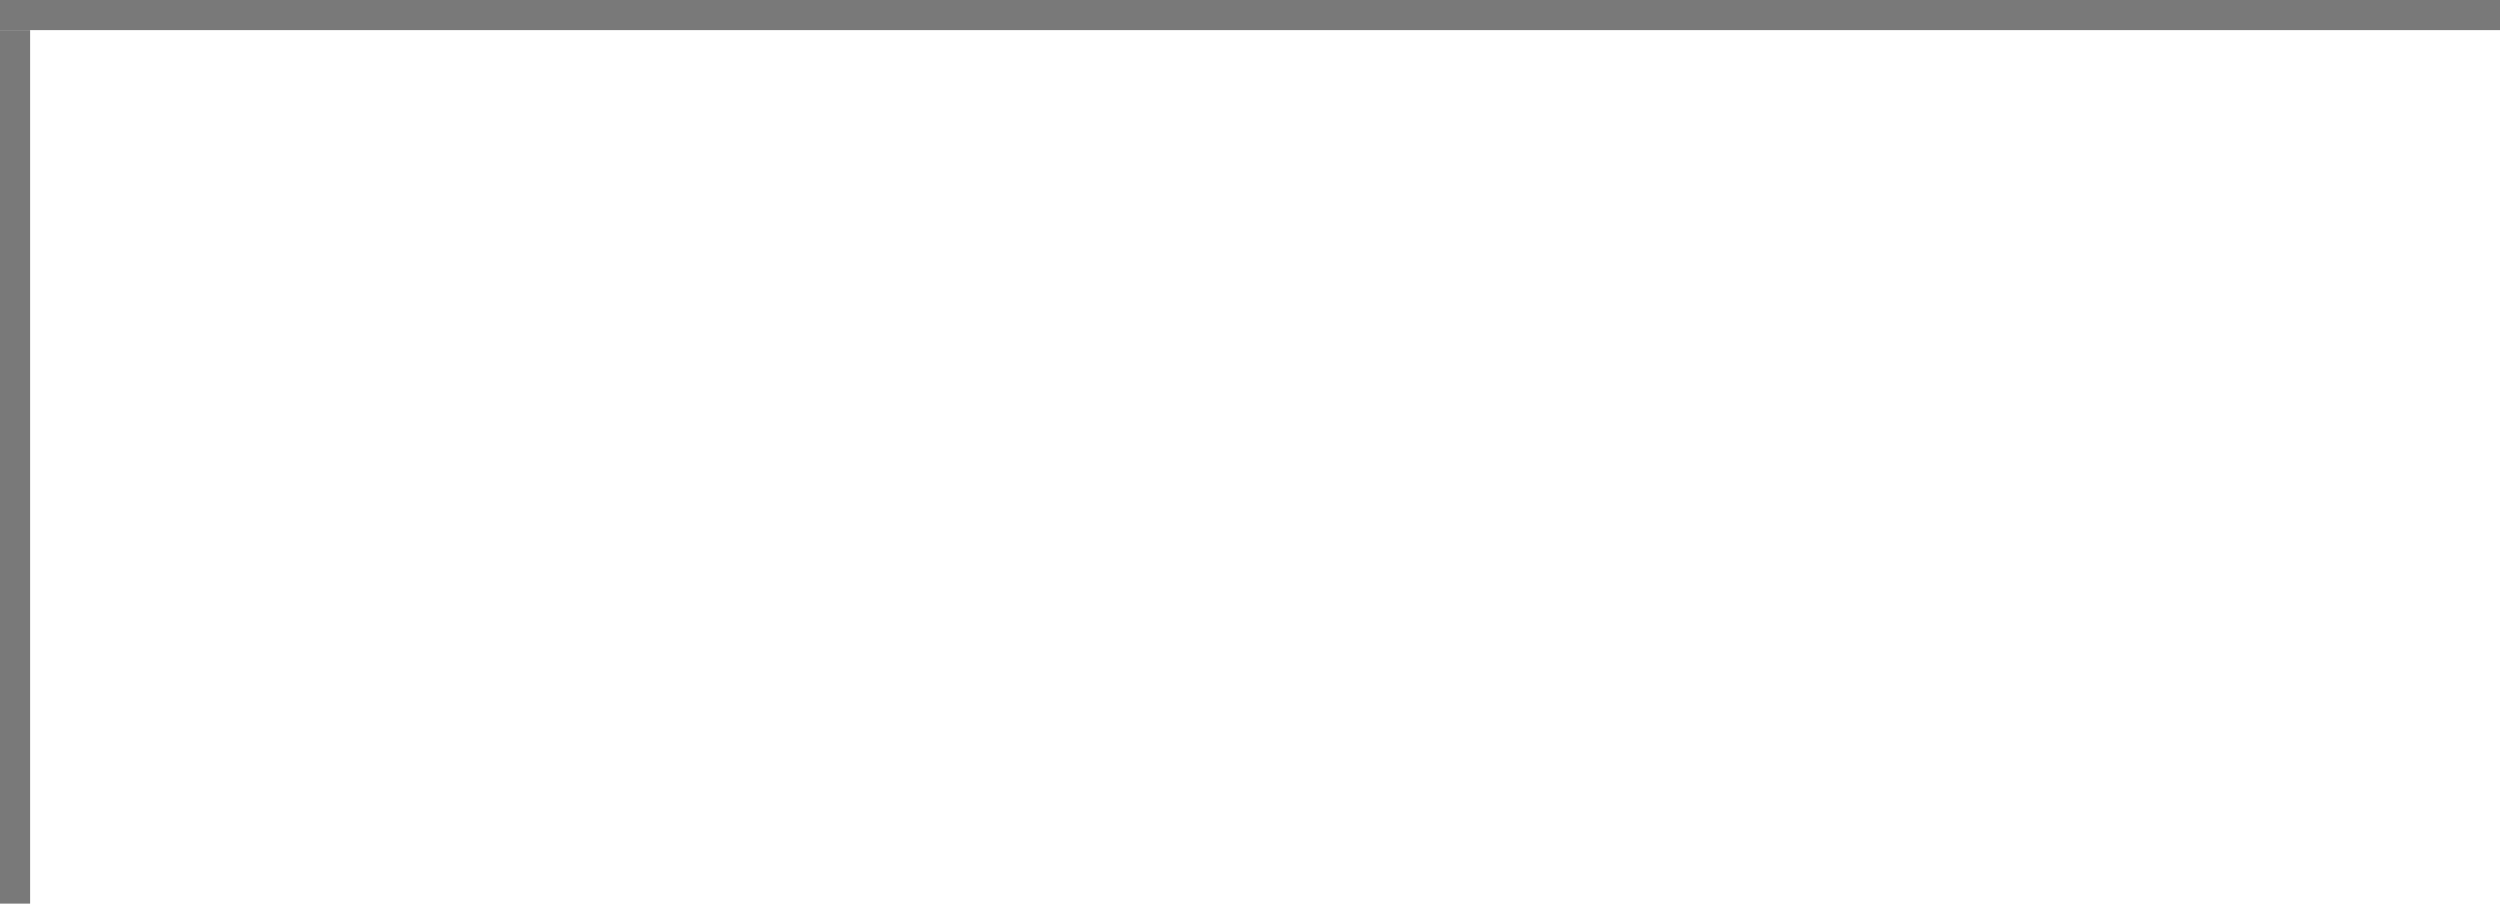
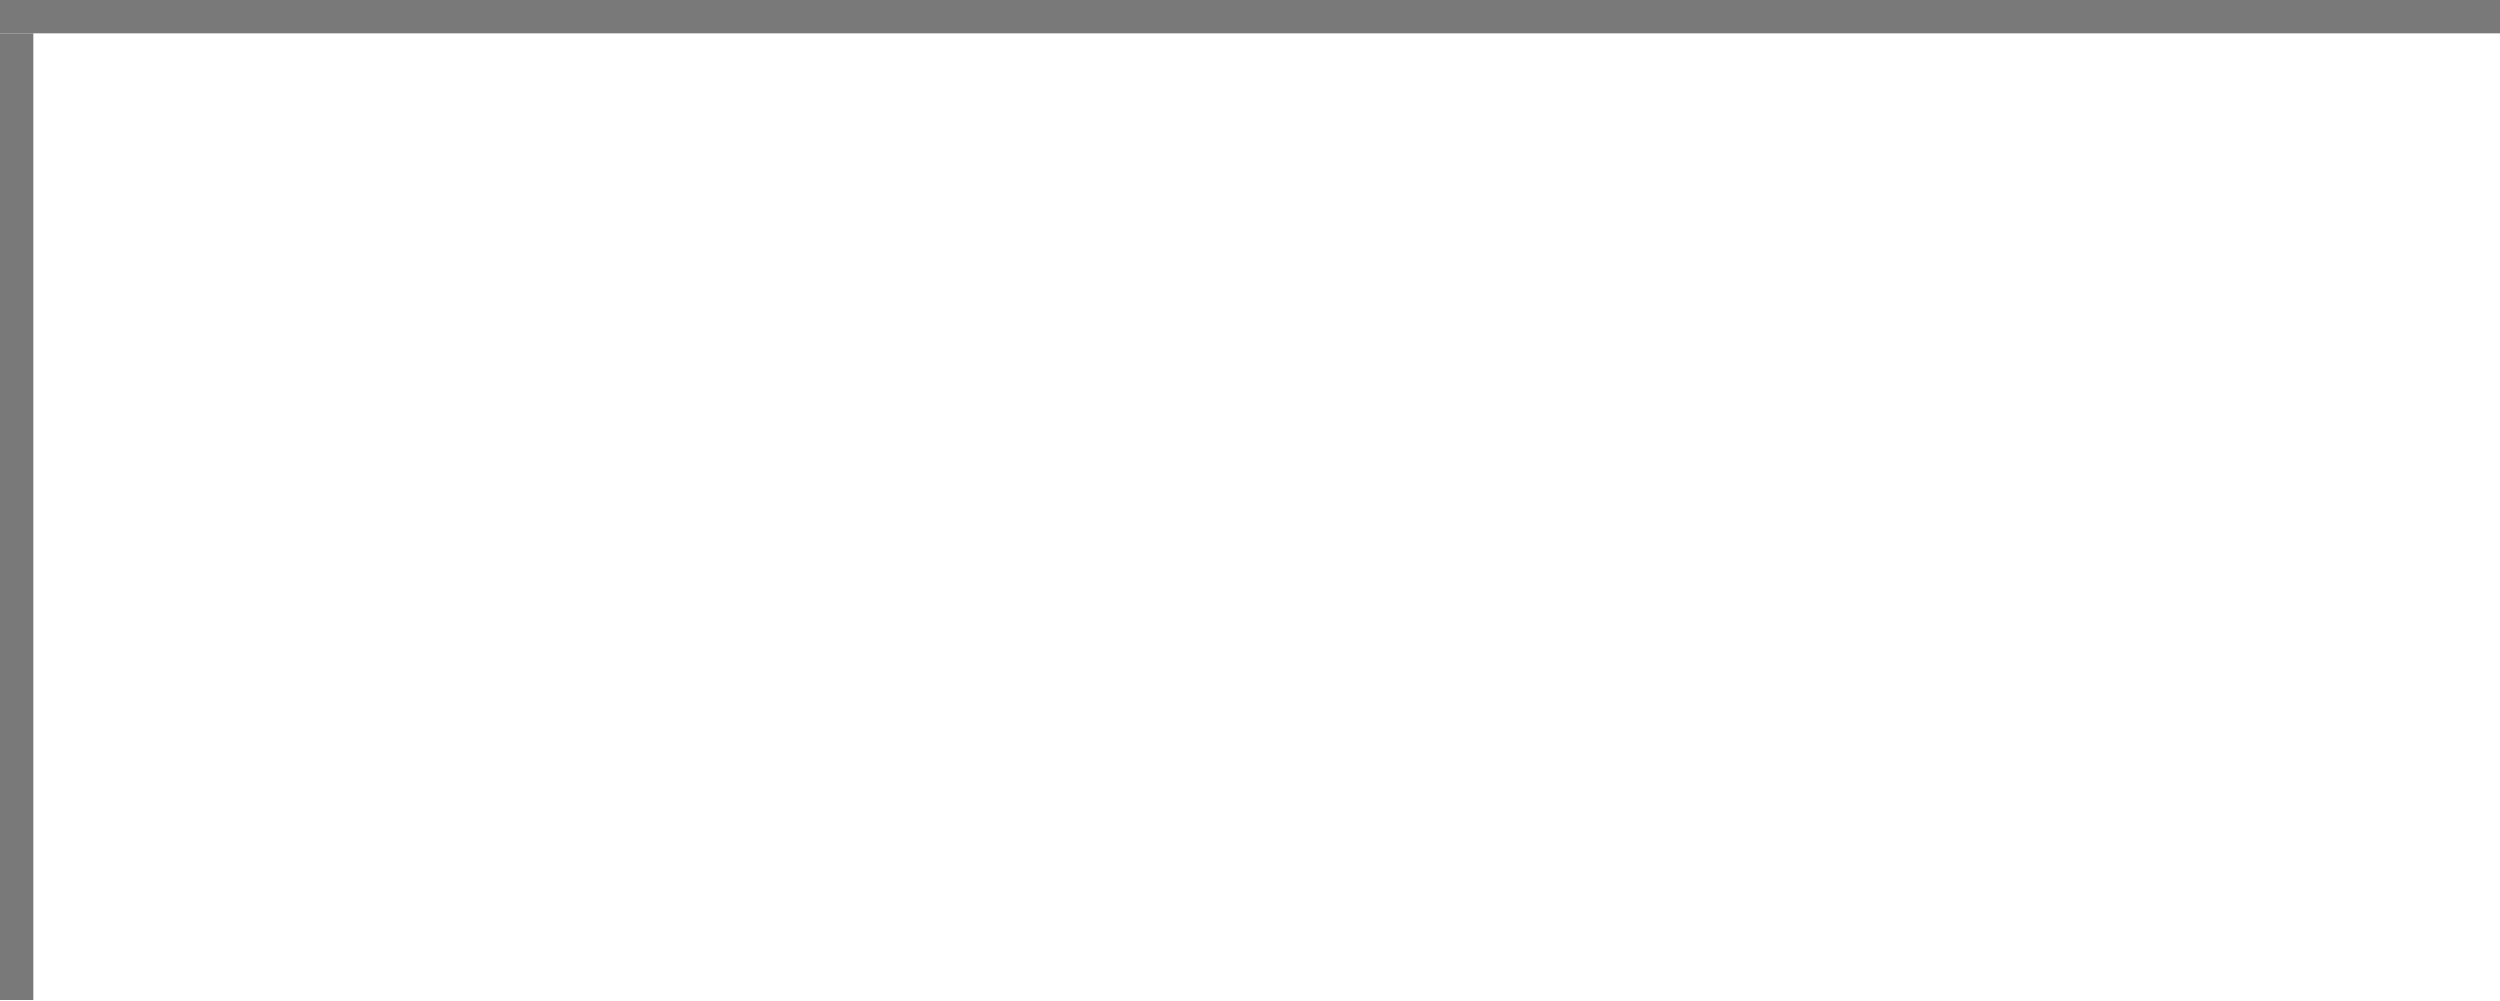
- <svg xmlns="http://www.w3.org/2000/svg" version="1.1" width="83px" height="30px" viewBox="959 0 83 30">
-   <path d="M 1 1  L 83 1  L 83 30  L 1 30  L 1 1  Z " fill-rule="nonzero" fill="rgba(255, 255, 255, 1)" stroke="none" transform="matrix(1 0 0 1 959 0 )" class="fill" />
-   <path d="M 0.5 1  L 0.5 30  " stroke-width="1" stroke-dasharray="0" stroke="rgba(121, 121, 121, 1)" fill="none" transform="matrix(1 0 0 1 959 0 )" class="stroke" />
-   <path d="M 0 0.5  L 83 0.5  " stroke-width="1" stroke-dasharray="0" stroke="rgba(121, 121, 121, 1)" fill="none" transform="matrix(1 0 0 1 959 0 )" class="stroke" />
+ <svg xmlns="http://www.w3.org/2000/svg" version="1.1" width="75px" height="30px" viewBox="792 0 75 30">
+   <path d="M 1 1  L 75 1  L 75 30  L 1 30  L 1 1  Z " fill-rule="nonzero" fill="rgba(255, 255, 255, 1)" stroke="none" transform="matrix(1 0 0 1 792 0 )" class="fill" />
+   <path d="M 0.5 1  L 0.5 30  " stroke-width="1" stroke-dasharray="0" stroke="rgba(121, 121, 121, 1)" fill="none" transform="matrix(1 0 0 1 792 0 )" class="stroke" />
+   <path d="M 0 0.5  L 75 0.5  " stroke-width="1" stroke-dasharray="0" stroke="rgba(121, 121, 121, 1)" fill="none" transform="matrix(1 0 0 1 792 0 )" class="stroke" />
</svg>
